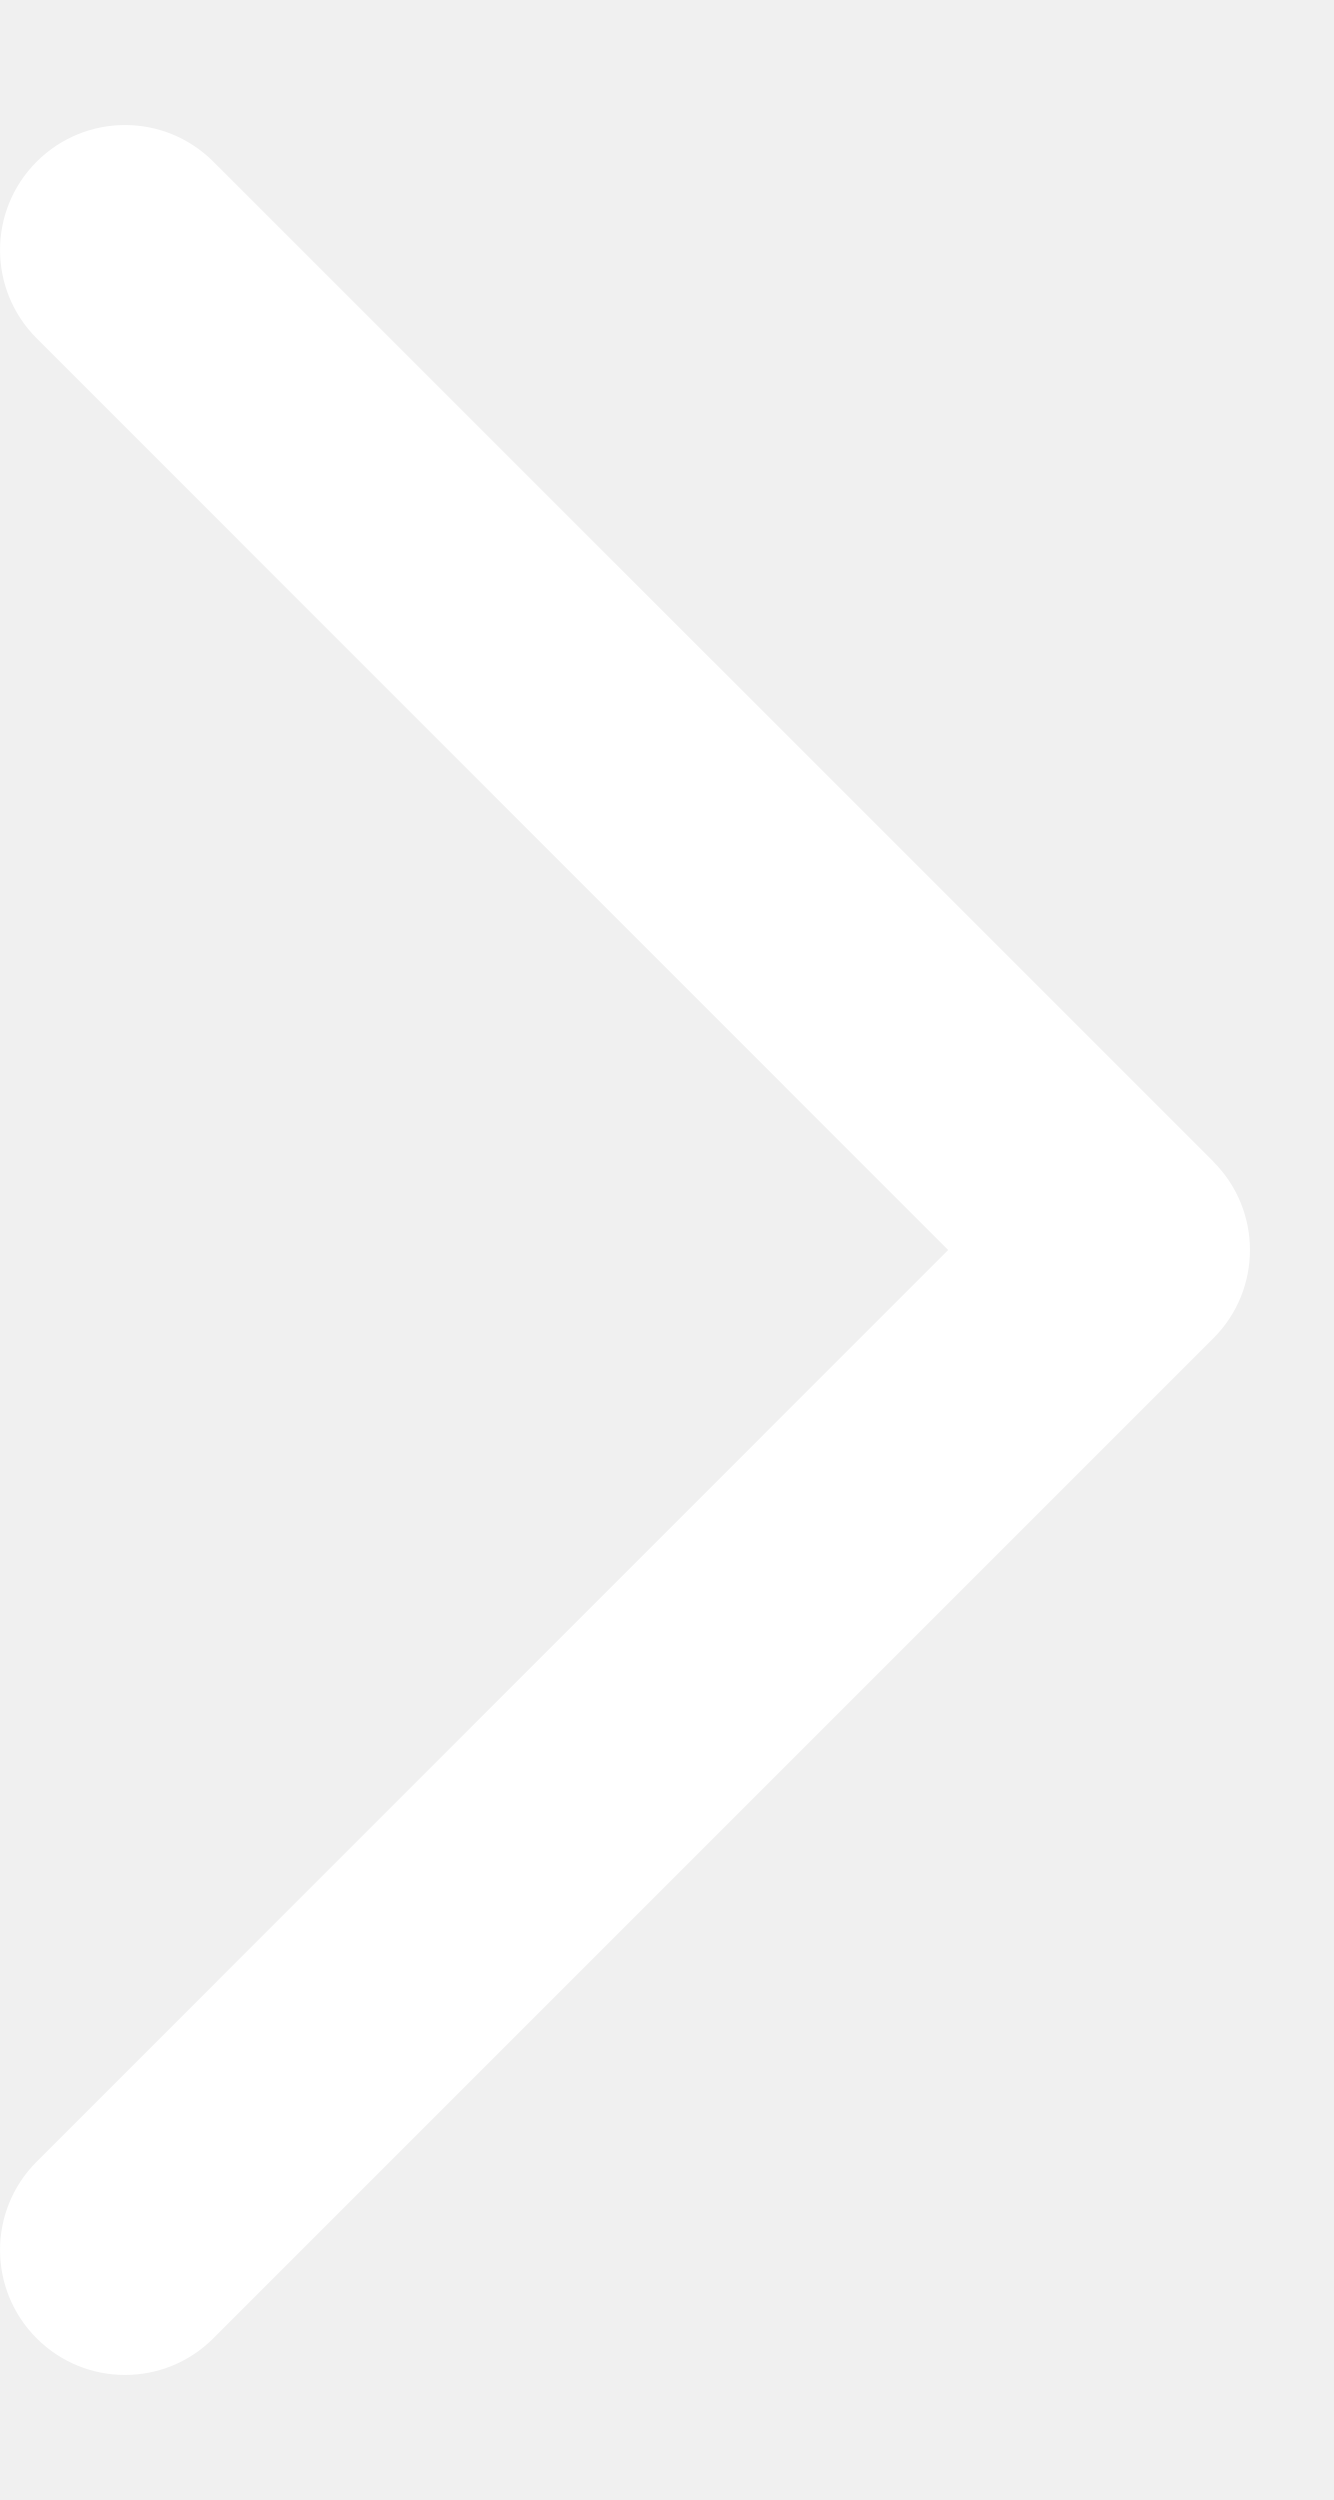
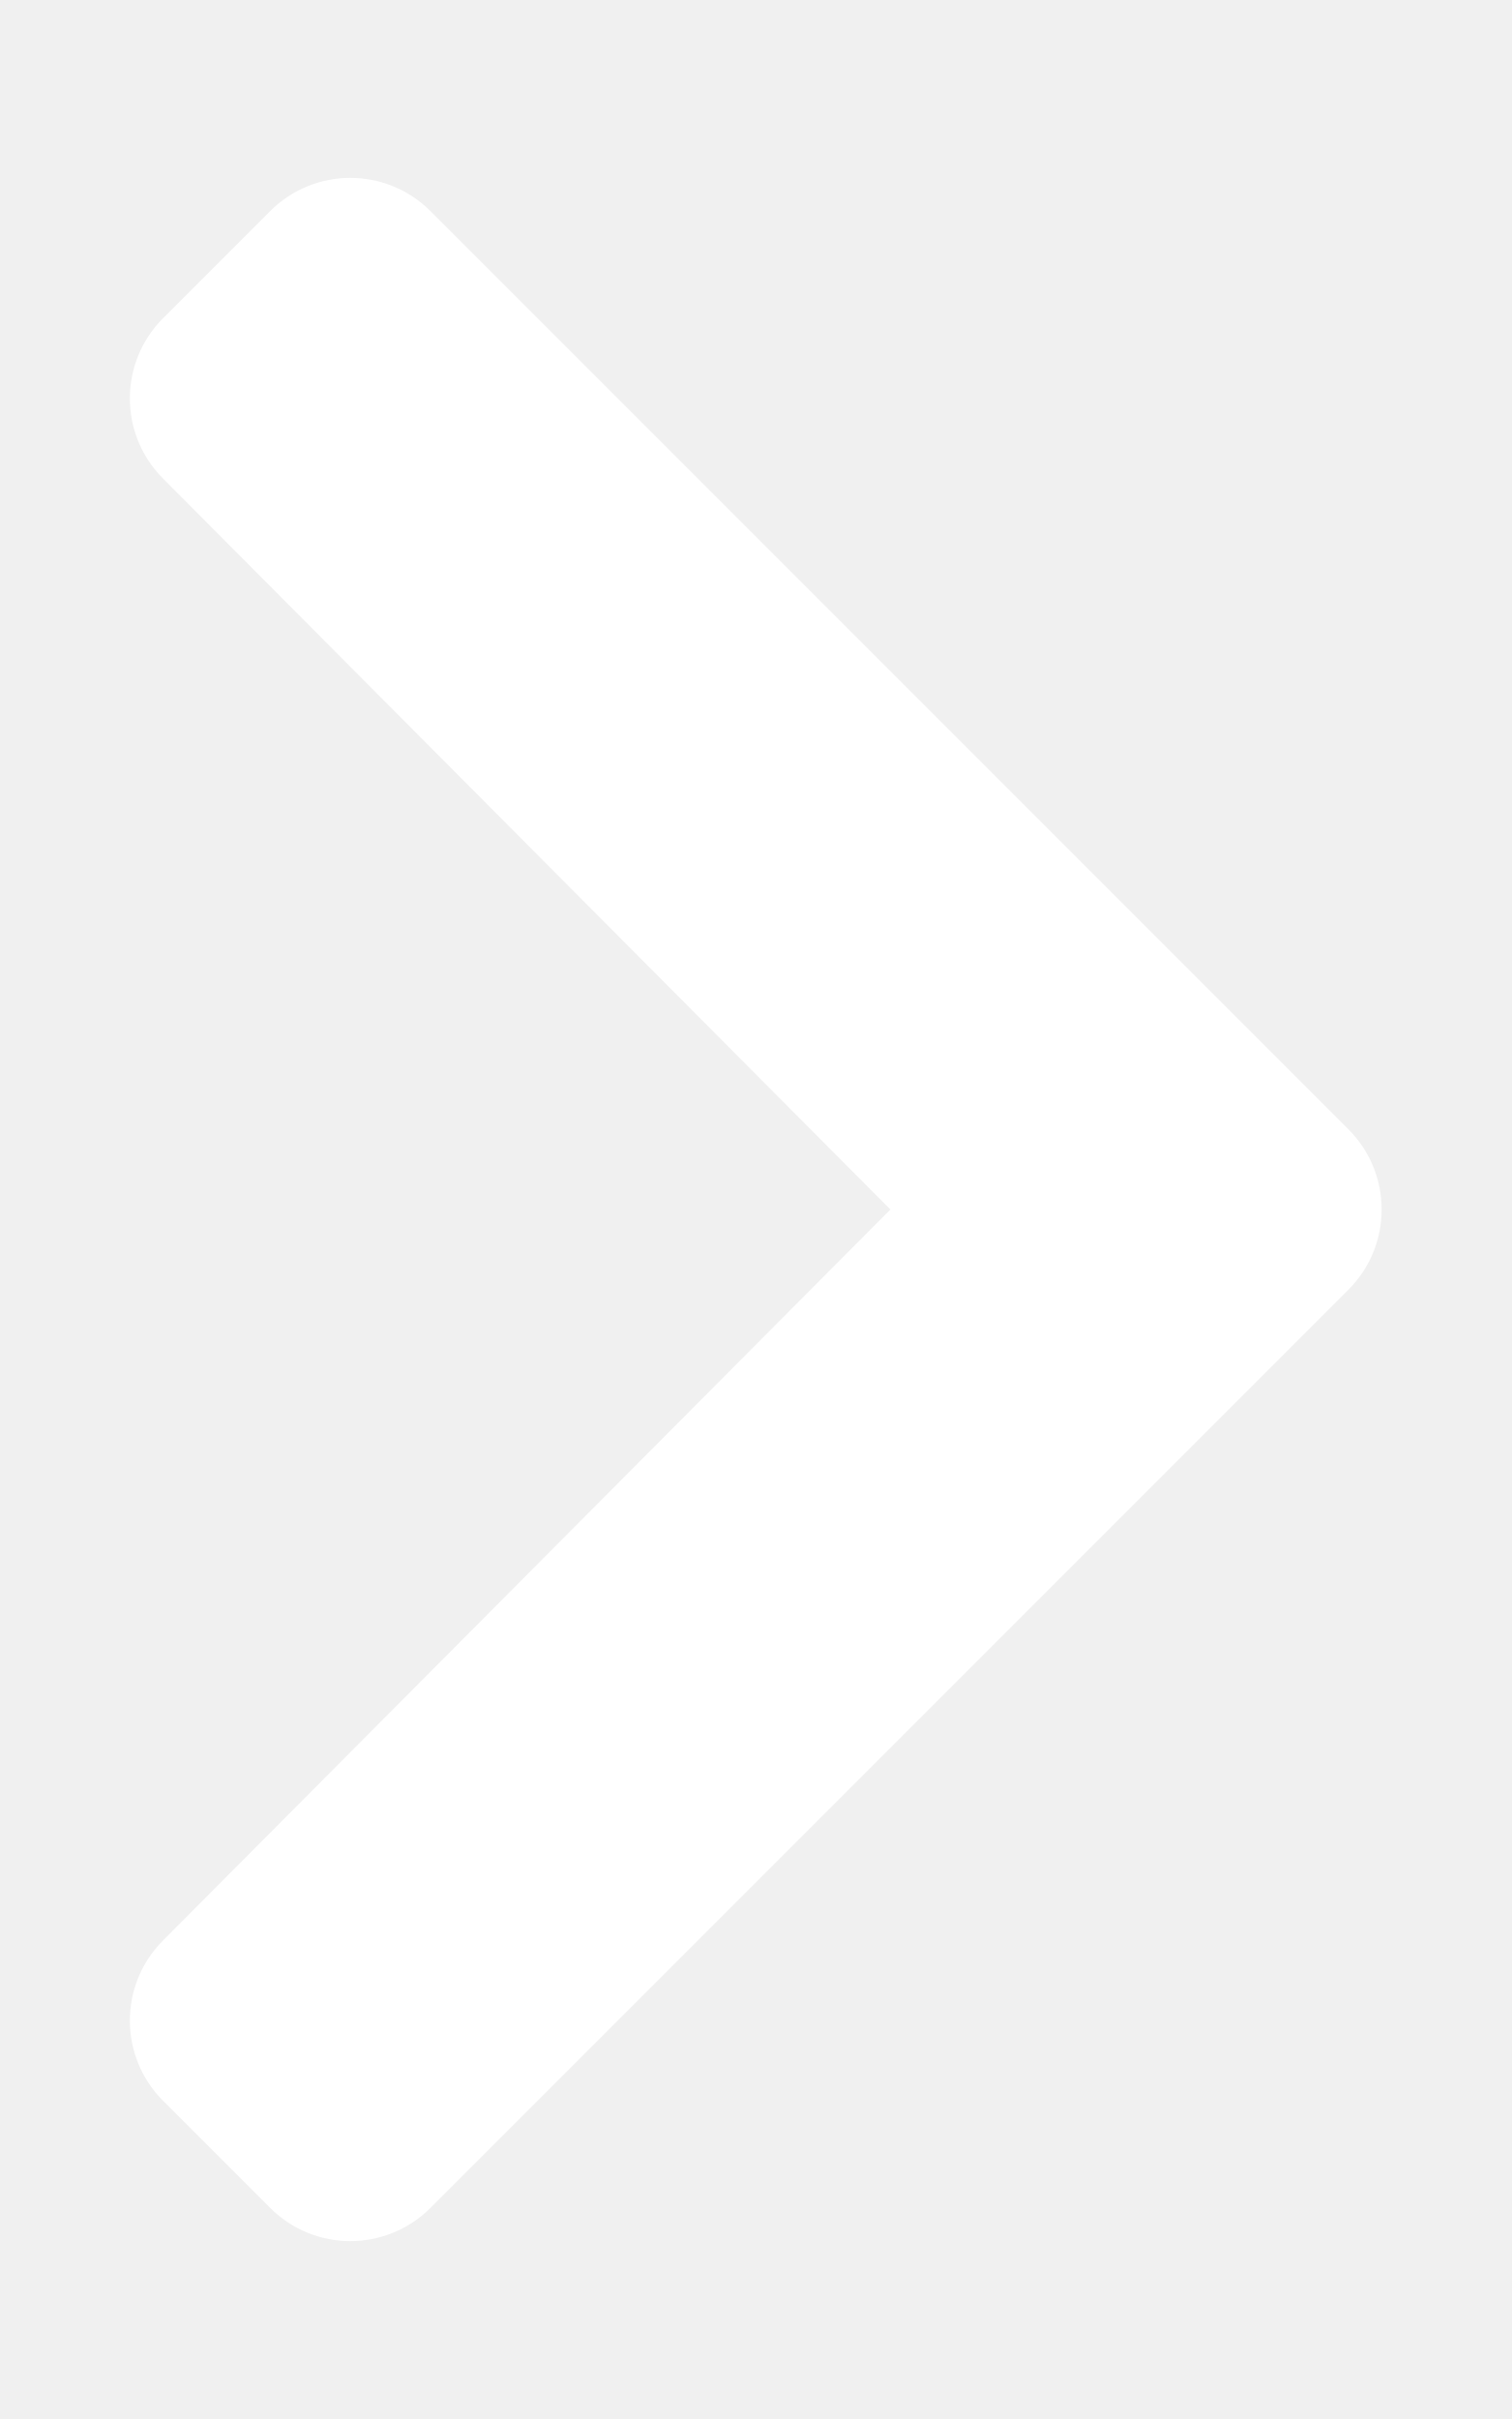
- <svg xmlns="http://www.w3.org/2000/svg" width="8" height="15" viewBox="0 0 8 15" fill="none">
-   <path id="Union" fill-rule="evenodd" clip-rule="evenodd" d="M1.28 0.97C0.987 0.677 0.513 0.677 0.22 0.97C-0.073 1.263 -0.073 1.737 0.22 2.03L5.689 7.5L0.22 12.97C-0.073 13.263 -0.073 13.737 0.22 14.03C0.513 14.323 0.987 14.323 1.28 14.03L7.28 8.03C7.573 7.737 7.573 7.263 7.28 6.97C7.28 6.969 7.28 6.969 7.28 6.969L1.28 0.97Z" fill="#FFFFFF" />
+ <svg xmlns="http://www.w3.org/2000/svg" height="1em" viewBox="0 0 320 512">
+   <style>svg{fill:#ffffff}</style>
+   <path d="M285.476 272.971L91.132 467.314c-9.373 9.373-24.569 9.373-33.941 0l-22.667-22.667c-9.357-9.357-9.375-24.522-.04-33.901L188.505 256 34.484 101.255c-9.335-9.379-9.317-24.544.04-33.901l22.667-22.667c9.373-9.373 24.569-9.373 33.941 0L285.475 239.03c9.373 9.372 9.373 24.568.001 33.941z" />
</svg>
